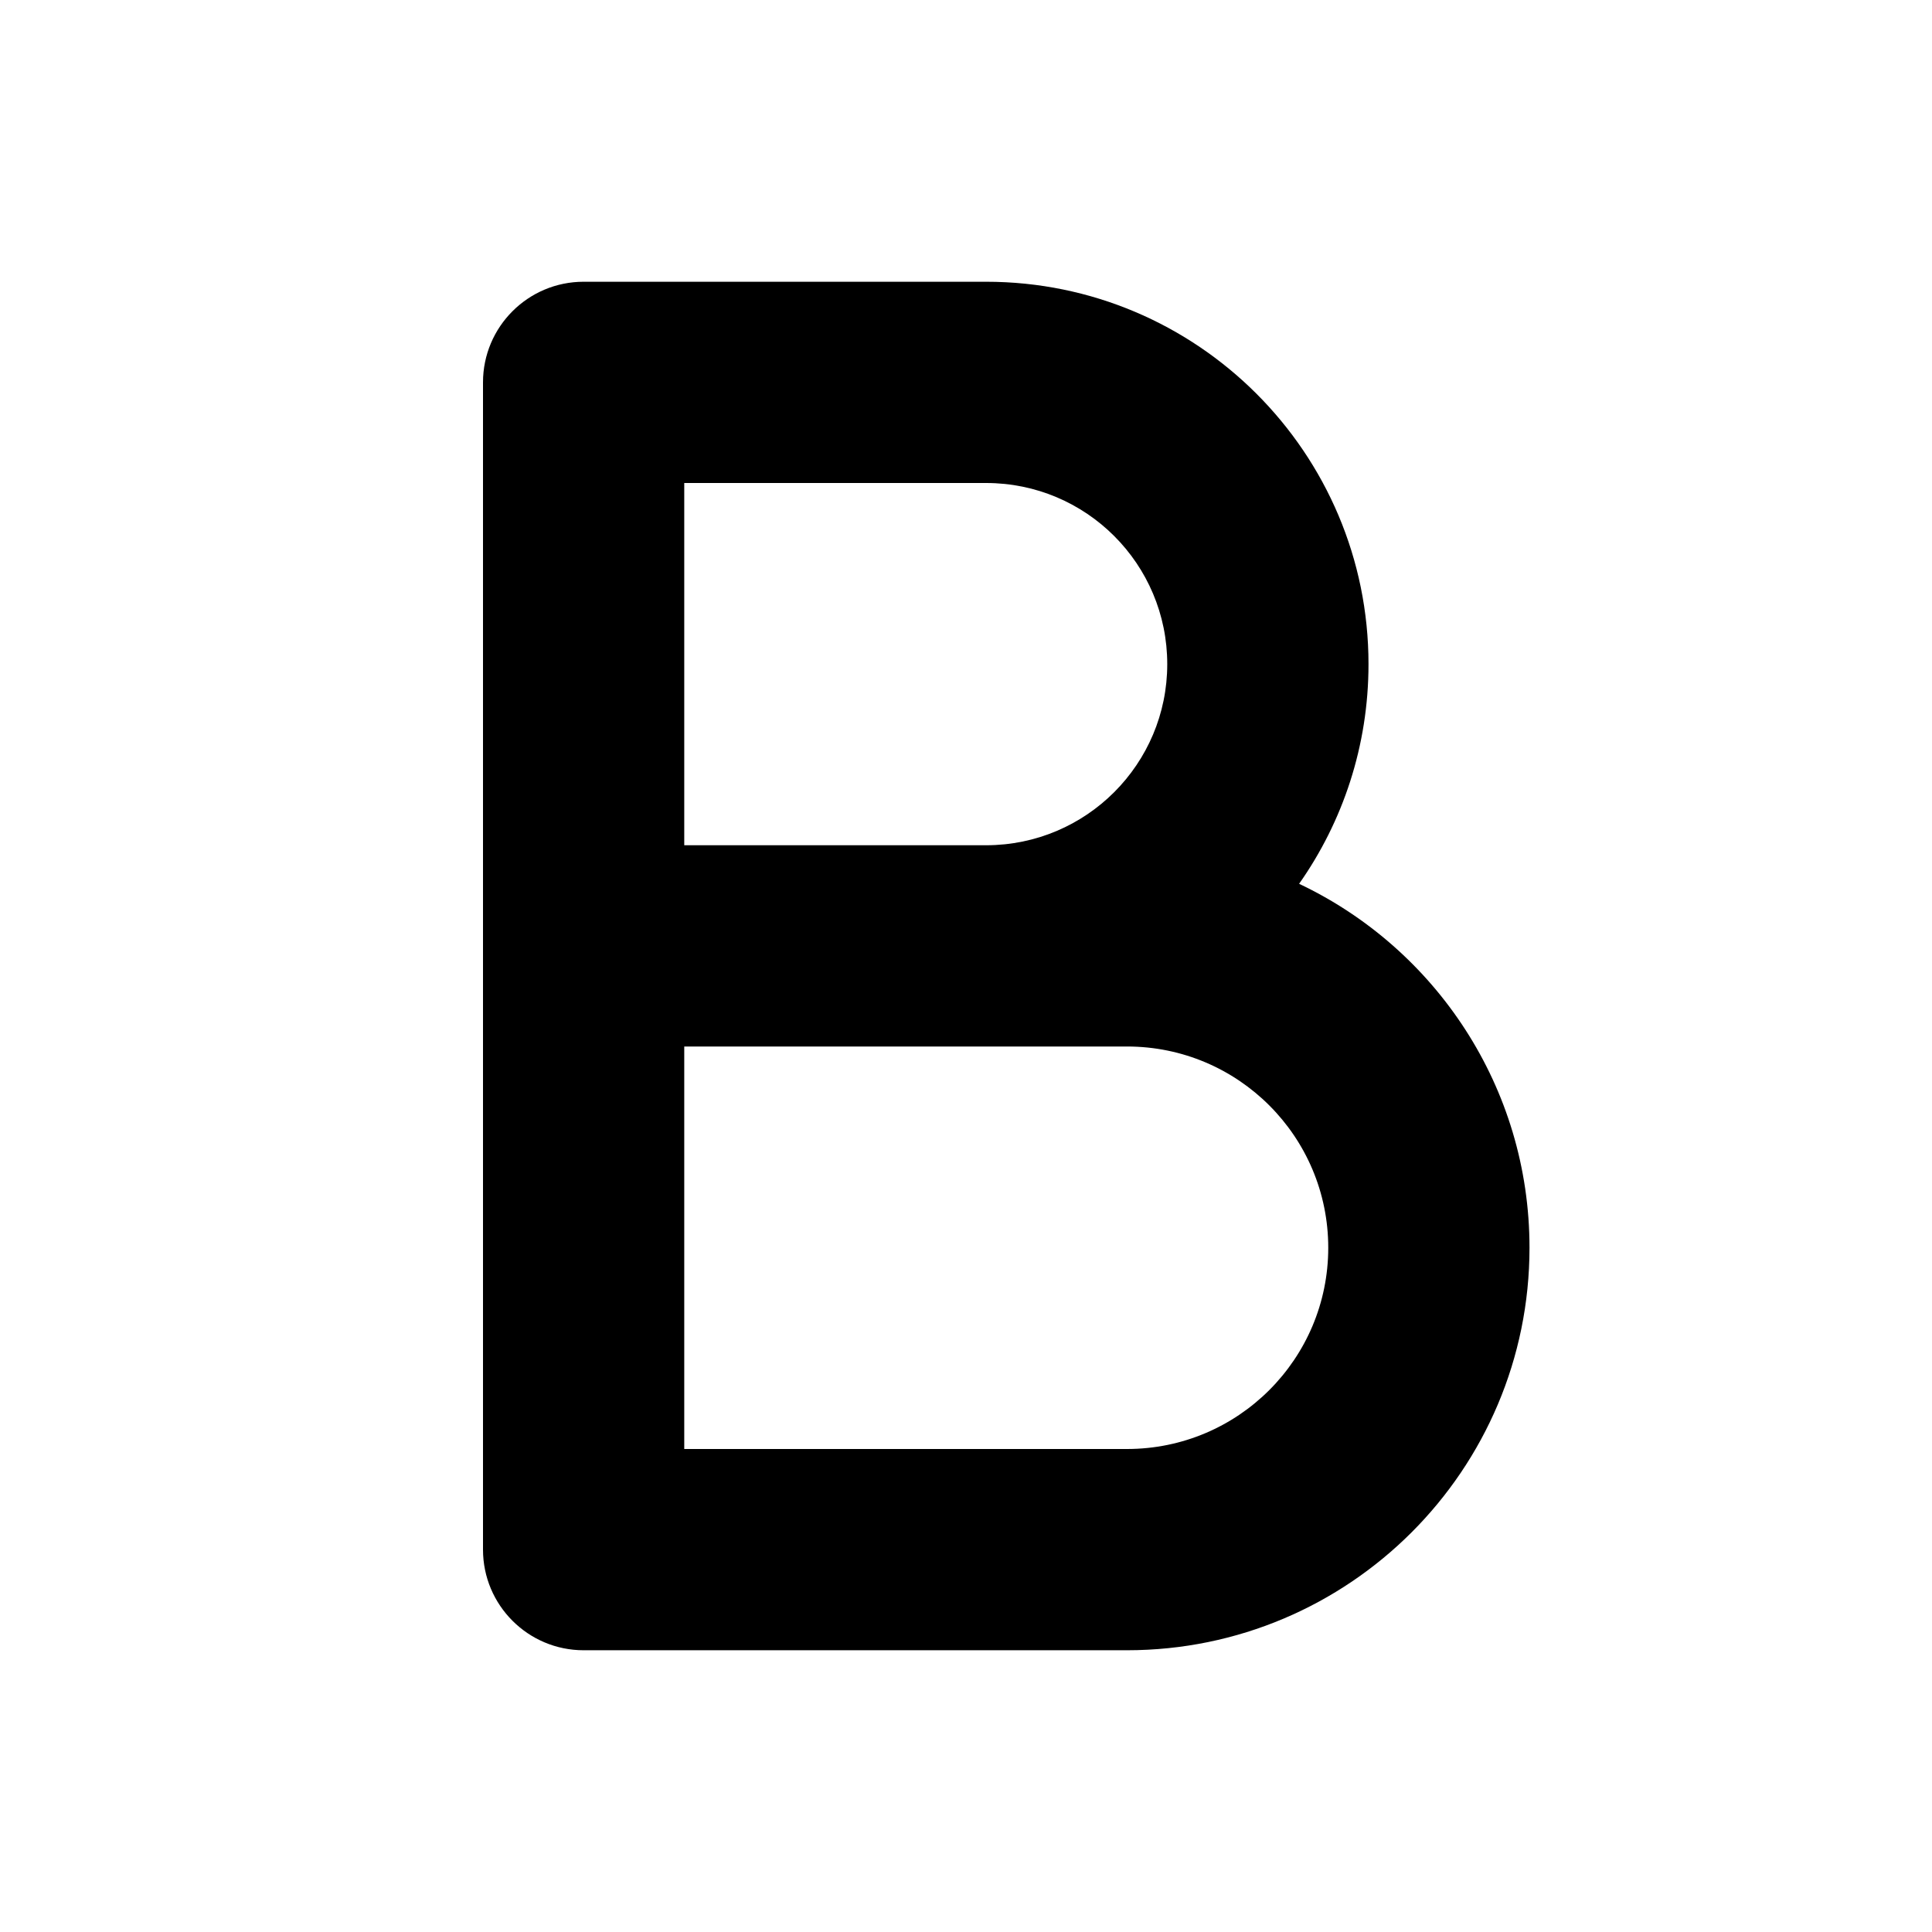
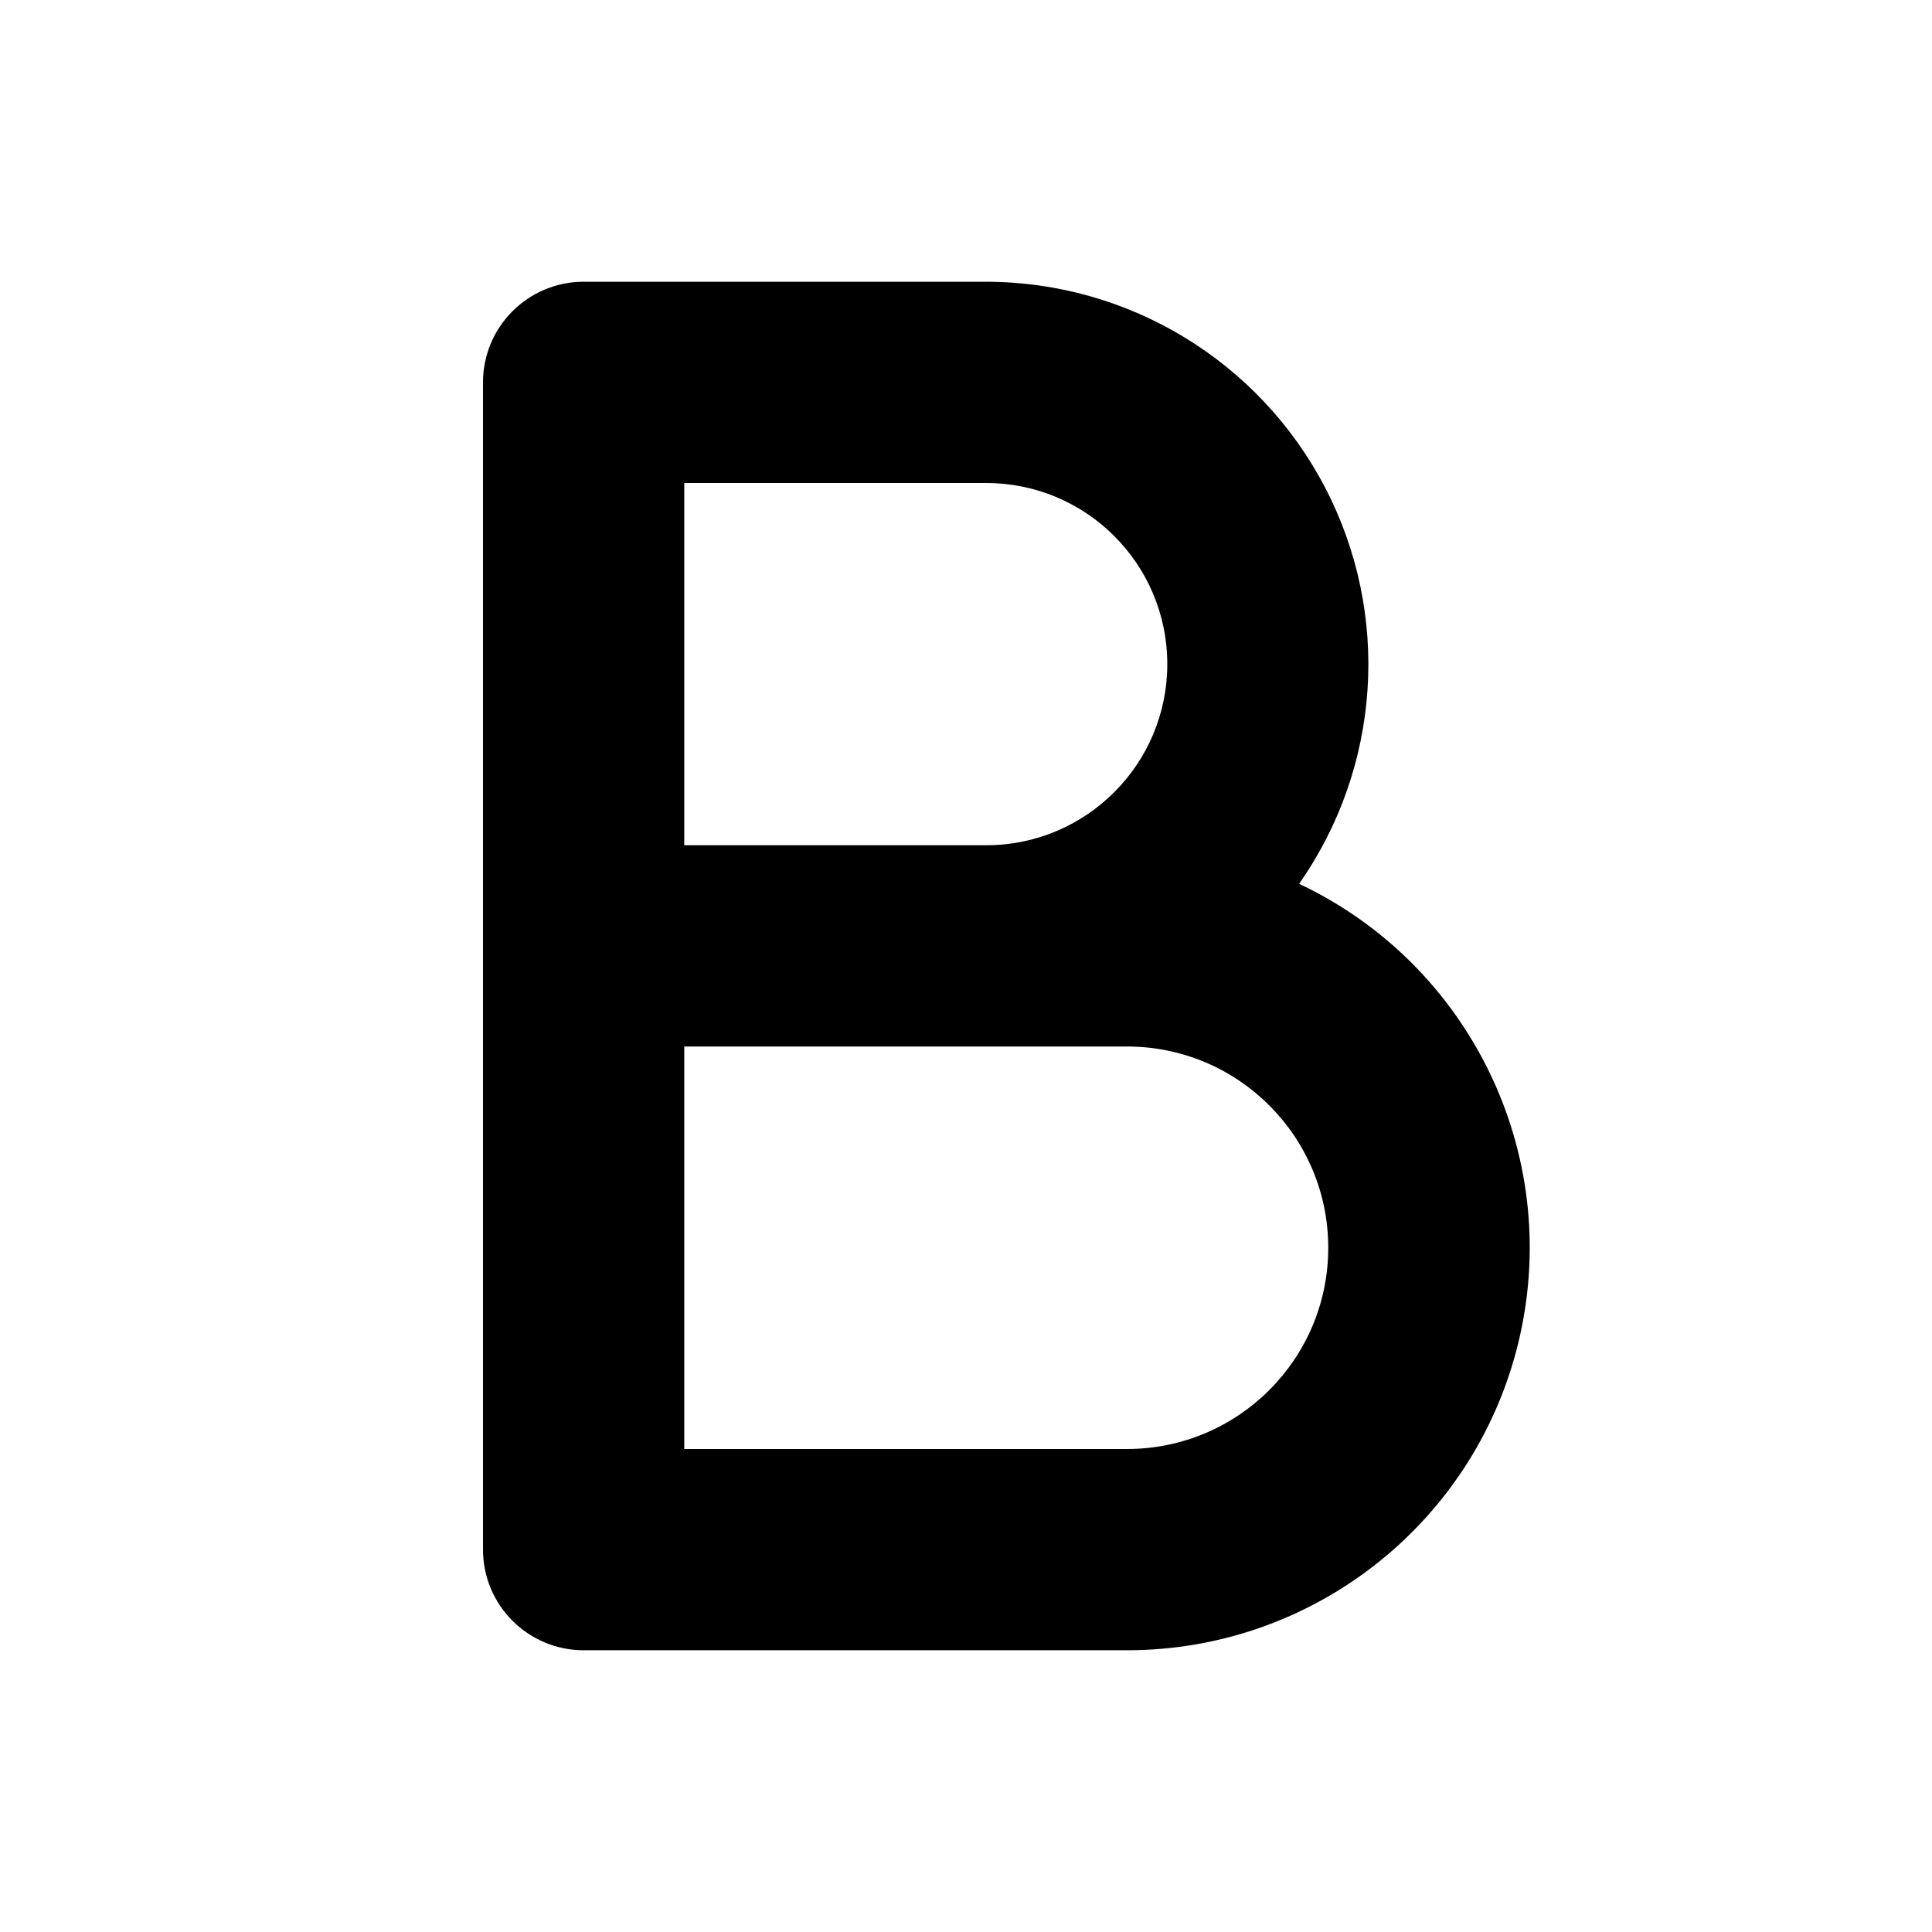
- <svg xmlns="http://www.w3.org/2000/svg" viewBox="0 0 24 24" width="24" height="24">
-   <path fill-rule="evenodd" clip-rule="evenodd" d="M6 4.75C6 4.06 6.56 3.5 7.25 3.5H12.25C14.873 3.5 17 5.627 17 8.25C17 9.266 16.681 10.207 16.138 10.979C17.83 11.78 19 13.504 19 15.5C19 18.261 16.761 20.5 14 20.5H7.25C6.56 20.5 6 19.94 6 19.25V4.75ZM8.5 13V18H14C15.381 18 16.5 16.881 16.5 15.5C16.5 14.119 15.381 13 14 13H8.5ZM8.5 10.5L12.251 10.5C13.493 10.499 14.5 9.492 14.5 8.25C14.5 7.007 13.493 6 12.25 6H8.5V10.5Z" />
+ <svg xmlns="http://www.w3.org/2000/svg" width="24" height="24" viewBox="0 0 24 24">
+   <path d="M6 4.75c0-.69.56-1.25 1.25-1.25h5a4.752 4.752 0 0 1 3.888 7.479A5 5 0 0 1 14 20.5H7.25c-.69 0-1.25-.56-1.25-1.25ZM8.5 13v5H14a2.5 2.5 0 1 0 0-5Zm0-2.5h3.751A2.25 2.25 0 0 0 12.25 6H8.5Z" />
</svg>
